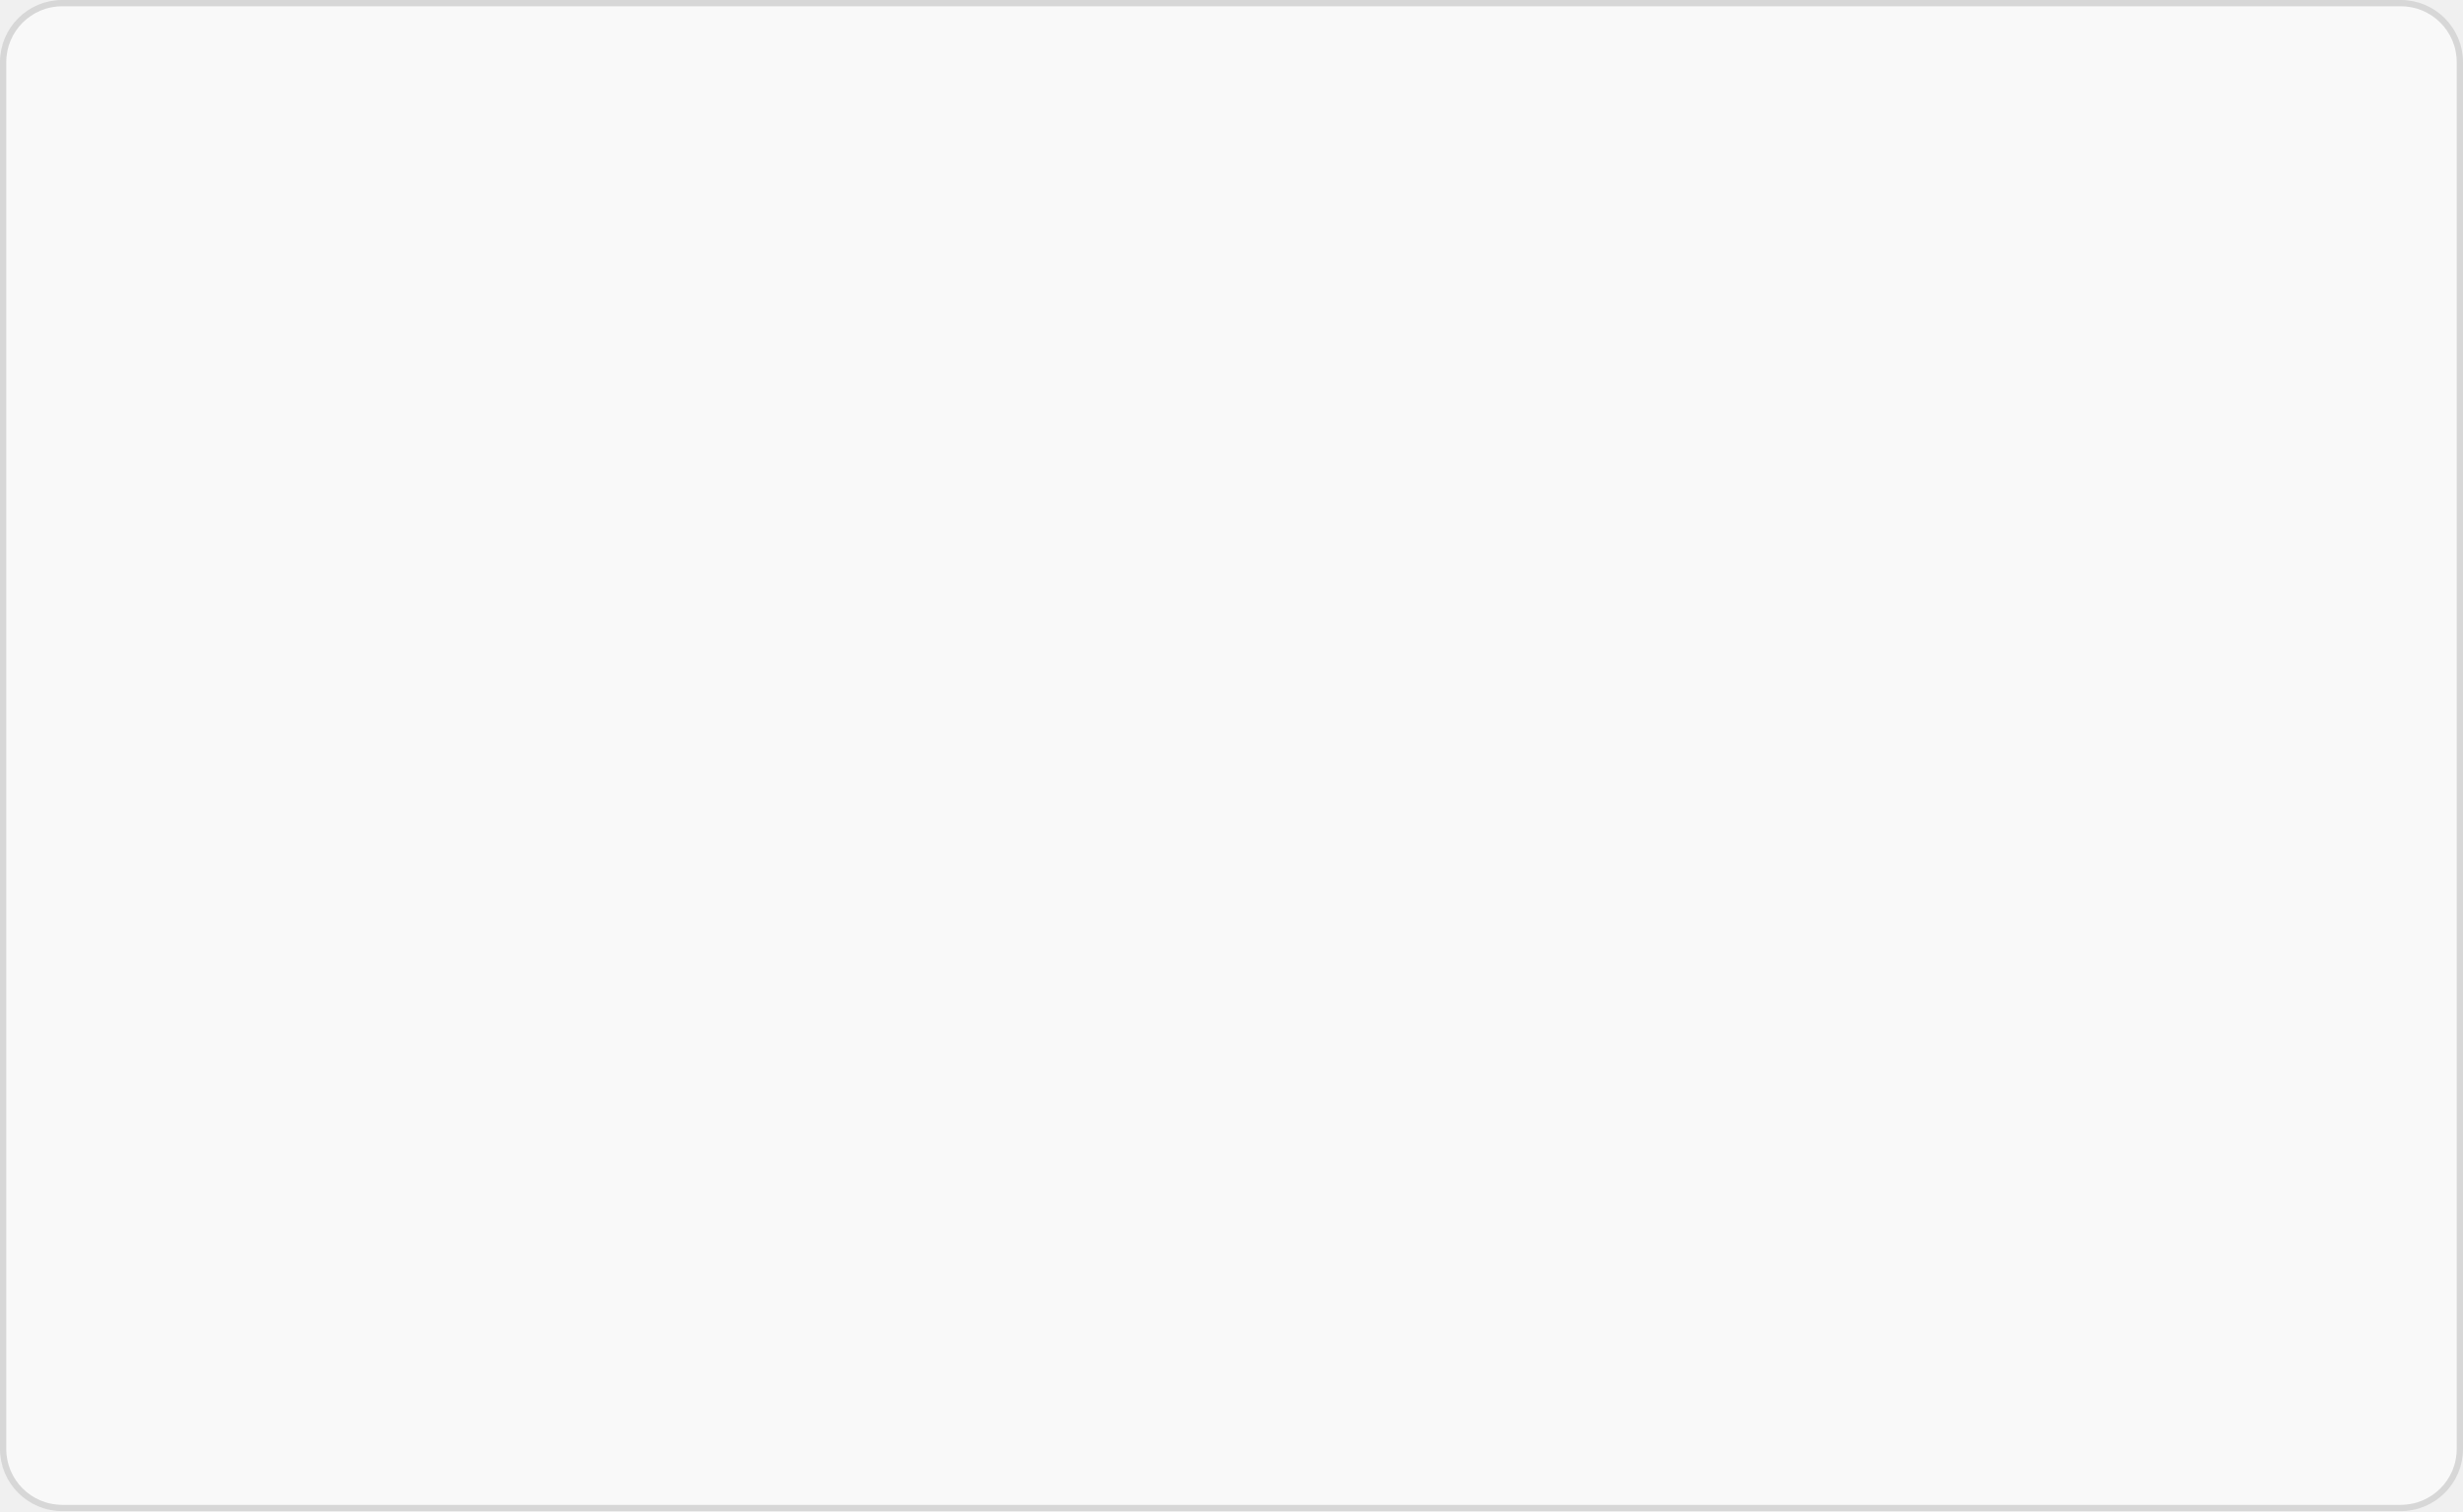
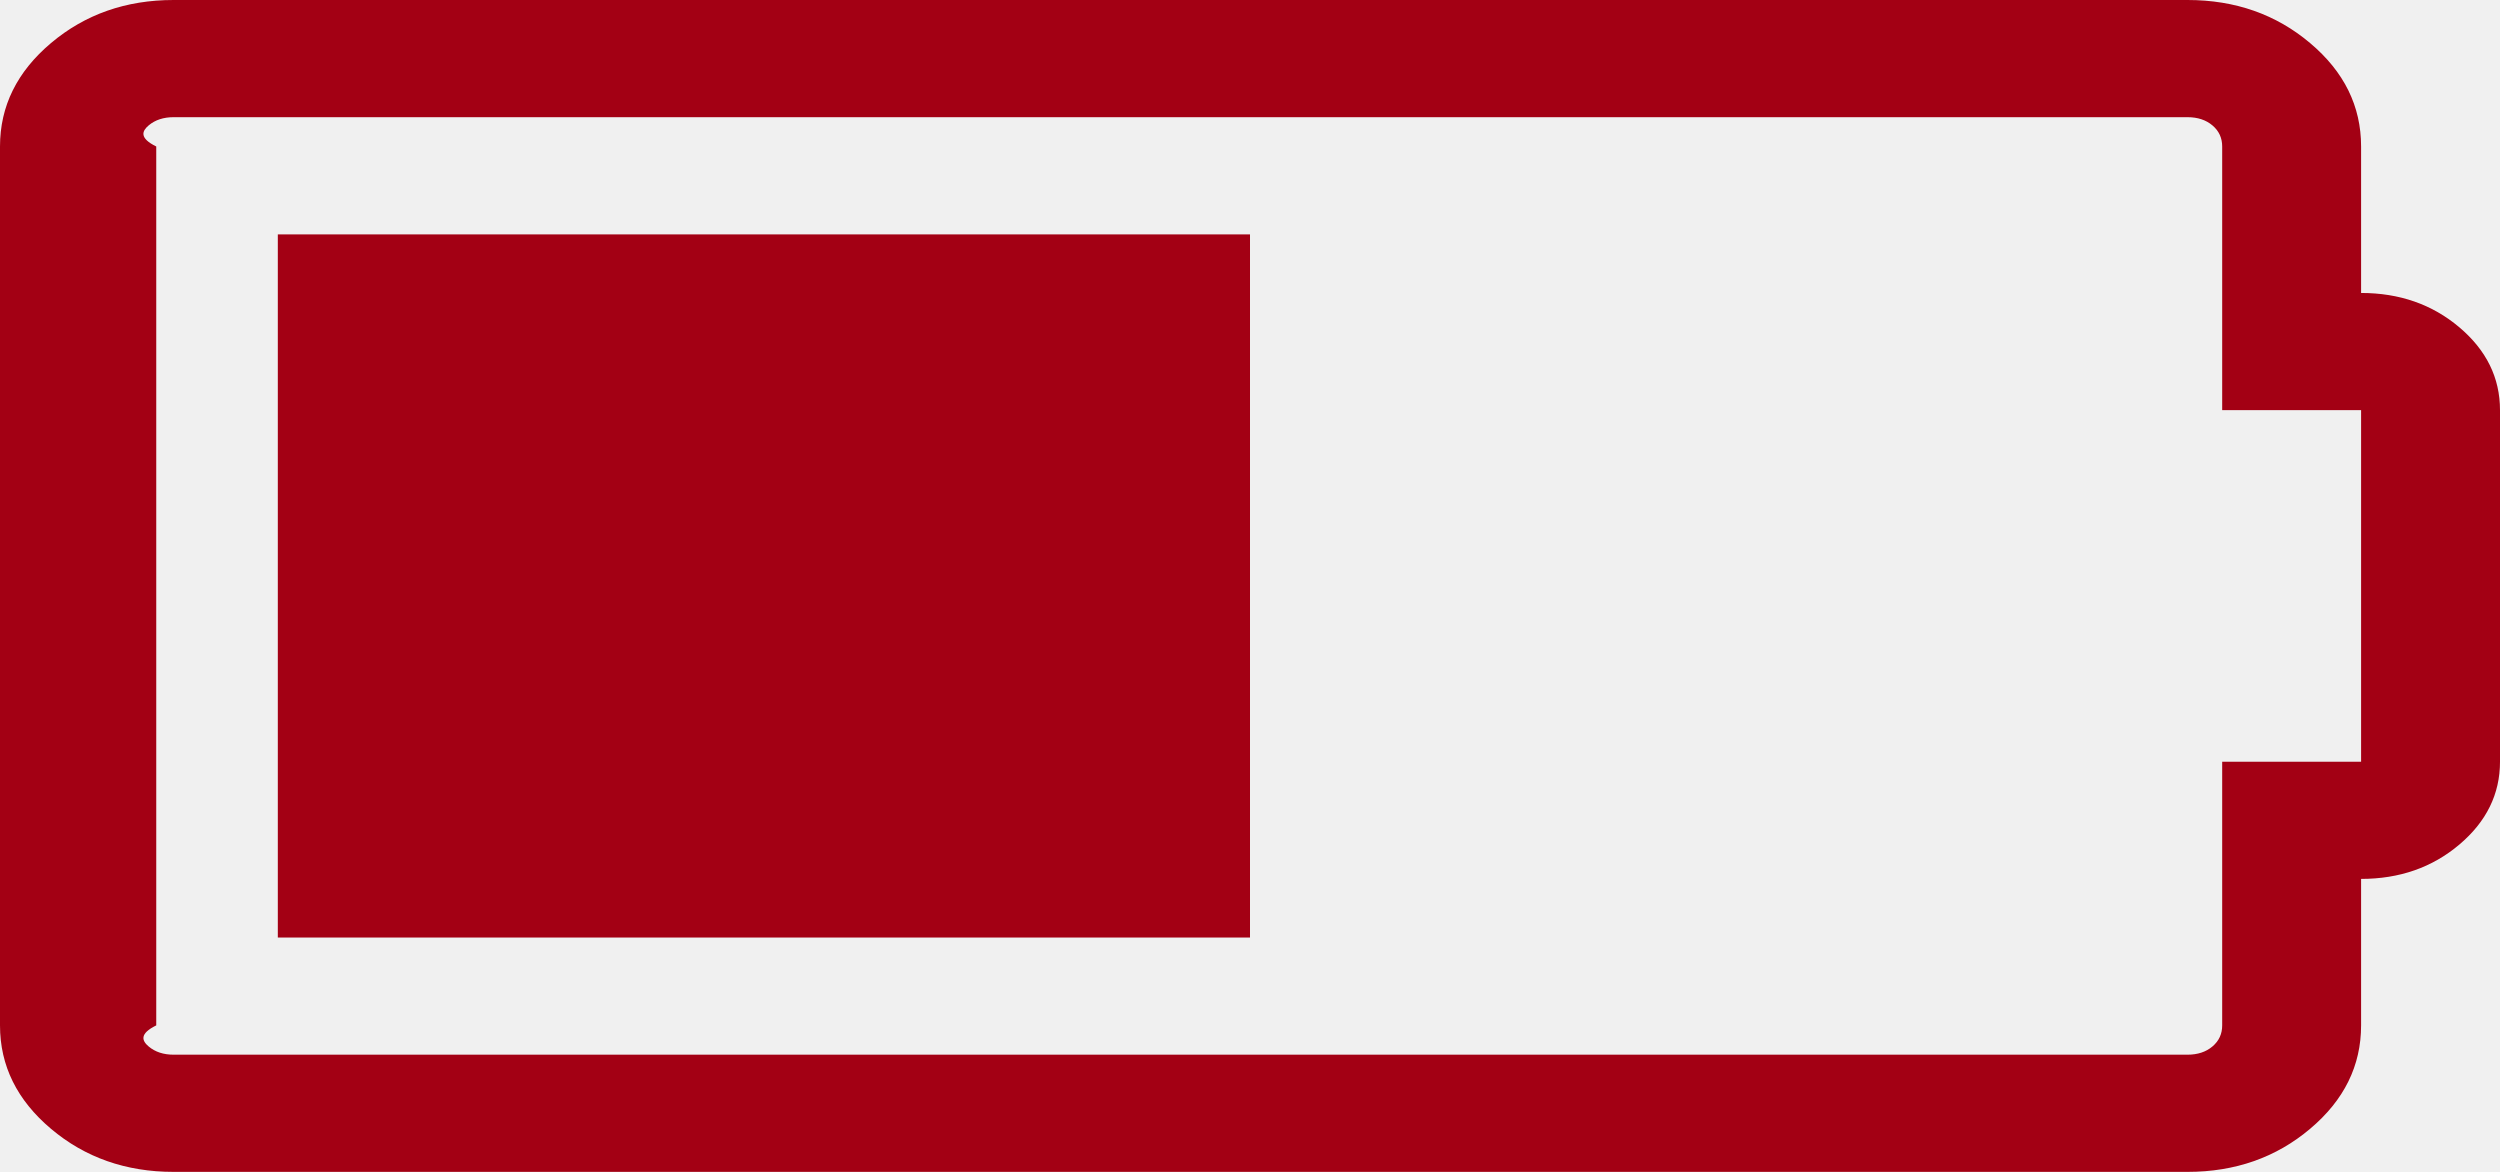
- <svg xmlns="http://www.w3.org/2000/svg" version="1.1" width="396px" height="243px">
-   <g transform="matrix(1 0 0 1 -16 -452 )">
-     <path d="M 17 462  A 9 9 0 0 1 26 453 L 402 453  A 9 9 0 0 1 411 462 L 411 685  A 9 9 0 0 1 402 694 L 26 694  A 9 9 0 0 1 17 685 L 17 462  Z " fill-rule="nonzero" fill="#ffffff" stroke="none" fill-opacity="0.6" />
-     <path d="M 16.5 462  A 9.5 9.5 0 0 1 26 452.5 L 402 452.5  A 9.5 9.5 0 0 1 411.5 462 L 411.5 685  A 9.5 9.5 0 0 1 402 694.5 L 26 694.5  A 9.5 9.5 0 0 1 16.5 685 L 16.5 462  Z " stroke-width="1" stroke="#d7d7d7" fill="none" stroke-opacity="0.996" />
+ <svg xmlns="http://www.w3.org/2000/svg" version="1.1" width="32px" height="15px">
+   <g transform="matrix(1 0 0 1 -232 -36 )">
+     <path d="M 16 12  L 3.556 12  L 3.556 3  L 16 3  L 16 12  Z M 30.222 1.875  L 30.222 3.75  C 30.713 3.75  31.132 3.896  31.479 4.189  C 31.826 4.482  32 4.836  32 5.25  L 32 9.75  C 32 10.164  31.826 10.518  31.479 10.811  C 31.132 11.104  30.713 11.25  30.222 11.25  L 30.222 13.125  C 30.222 13.641  30.005 14.082  29.569 14.449  C 29.134 14.816  28.611 15  28 15  L 2.222 15  C 1.611 15  1.088 14.816  0.653 14.449  C 0.218 14.082  0 13.641  0 13.125  L 0 1.875  C 0 1.359  0.218 0.918  0.653 0.551  C 1.088 0.184  1.611 0  2.222 0  L 28 0  C 28.611 0  29.134 0.184  29.569 0.551  C 30.005 0.918  30.222 1.359  30.222 1.875  Z M 28.444 9.75  L 30.222 9.75  L 30.222 5.25  L 28.444 5.25  L 28.444 1.875  C 28.444 1.766  28.403 1.676  28.319 1.605  C 28.236 1.535  28.13 1.5  28 1.5  L 2.222 1.5  C 2.093 1.5  1.986 1.535  1.903 1.605  C 1.819 1.676  1.778 1.766  2 1.875  L 2 13.125  C 1.778 13.234  1.819 13.324  1.903 13.395  C 1.986 13.465  2.093 13.5  2.222 13.5  L 28 13.5  C 28.13 13.5  28.236 13.465  28.319 13.395  C 28.403 13.324  28.444 13.234  28.444 13.125  L 28.444 9.75  Z " fill-rule="nonzero" fill="#a30014" stroke="none" transform="matrix(1 0 0 1 232 36 )" />
  </g>
</svg>
